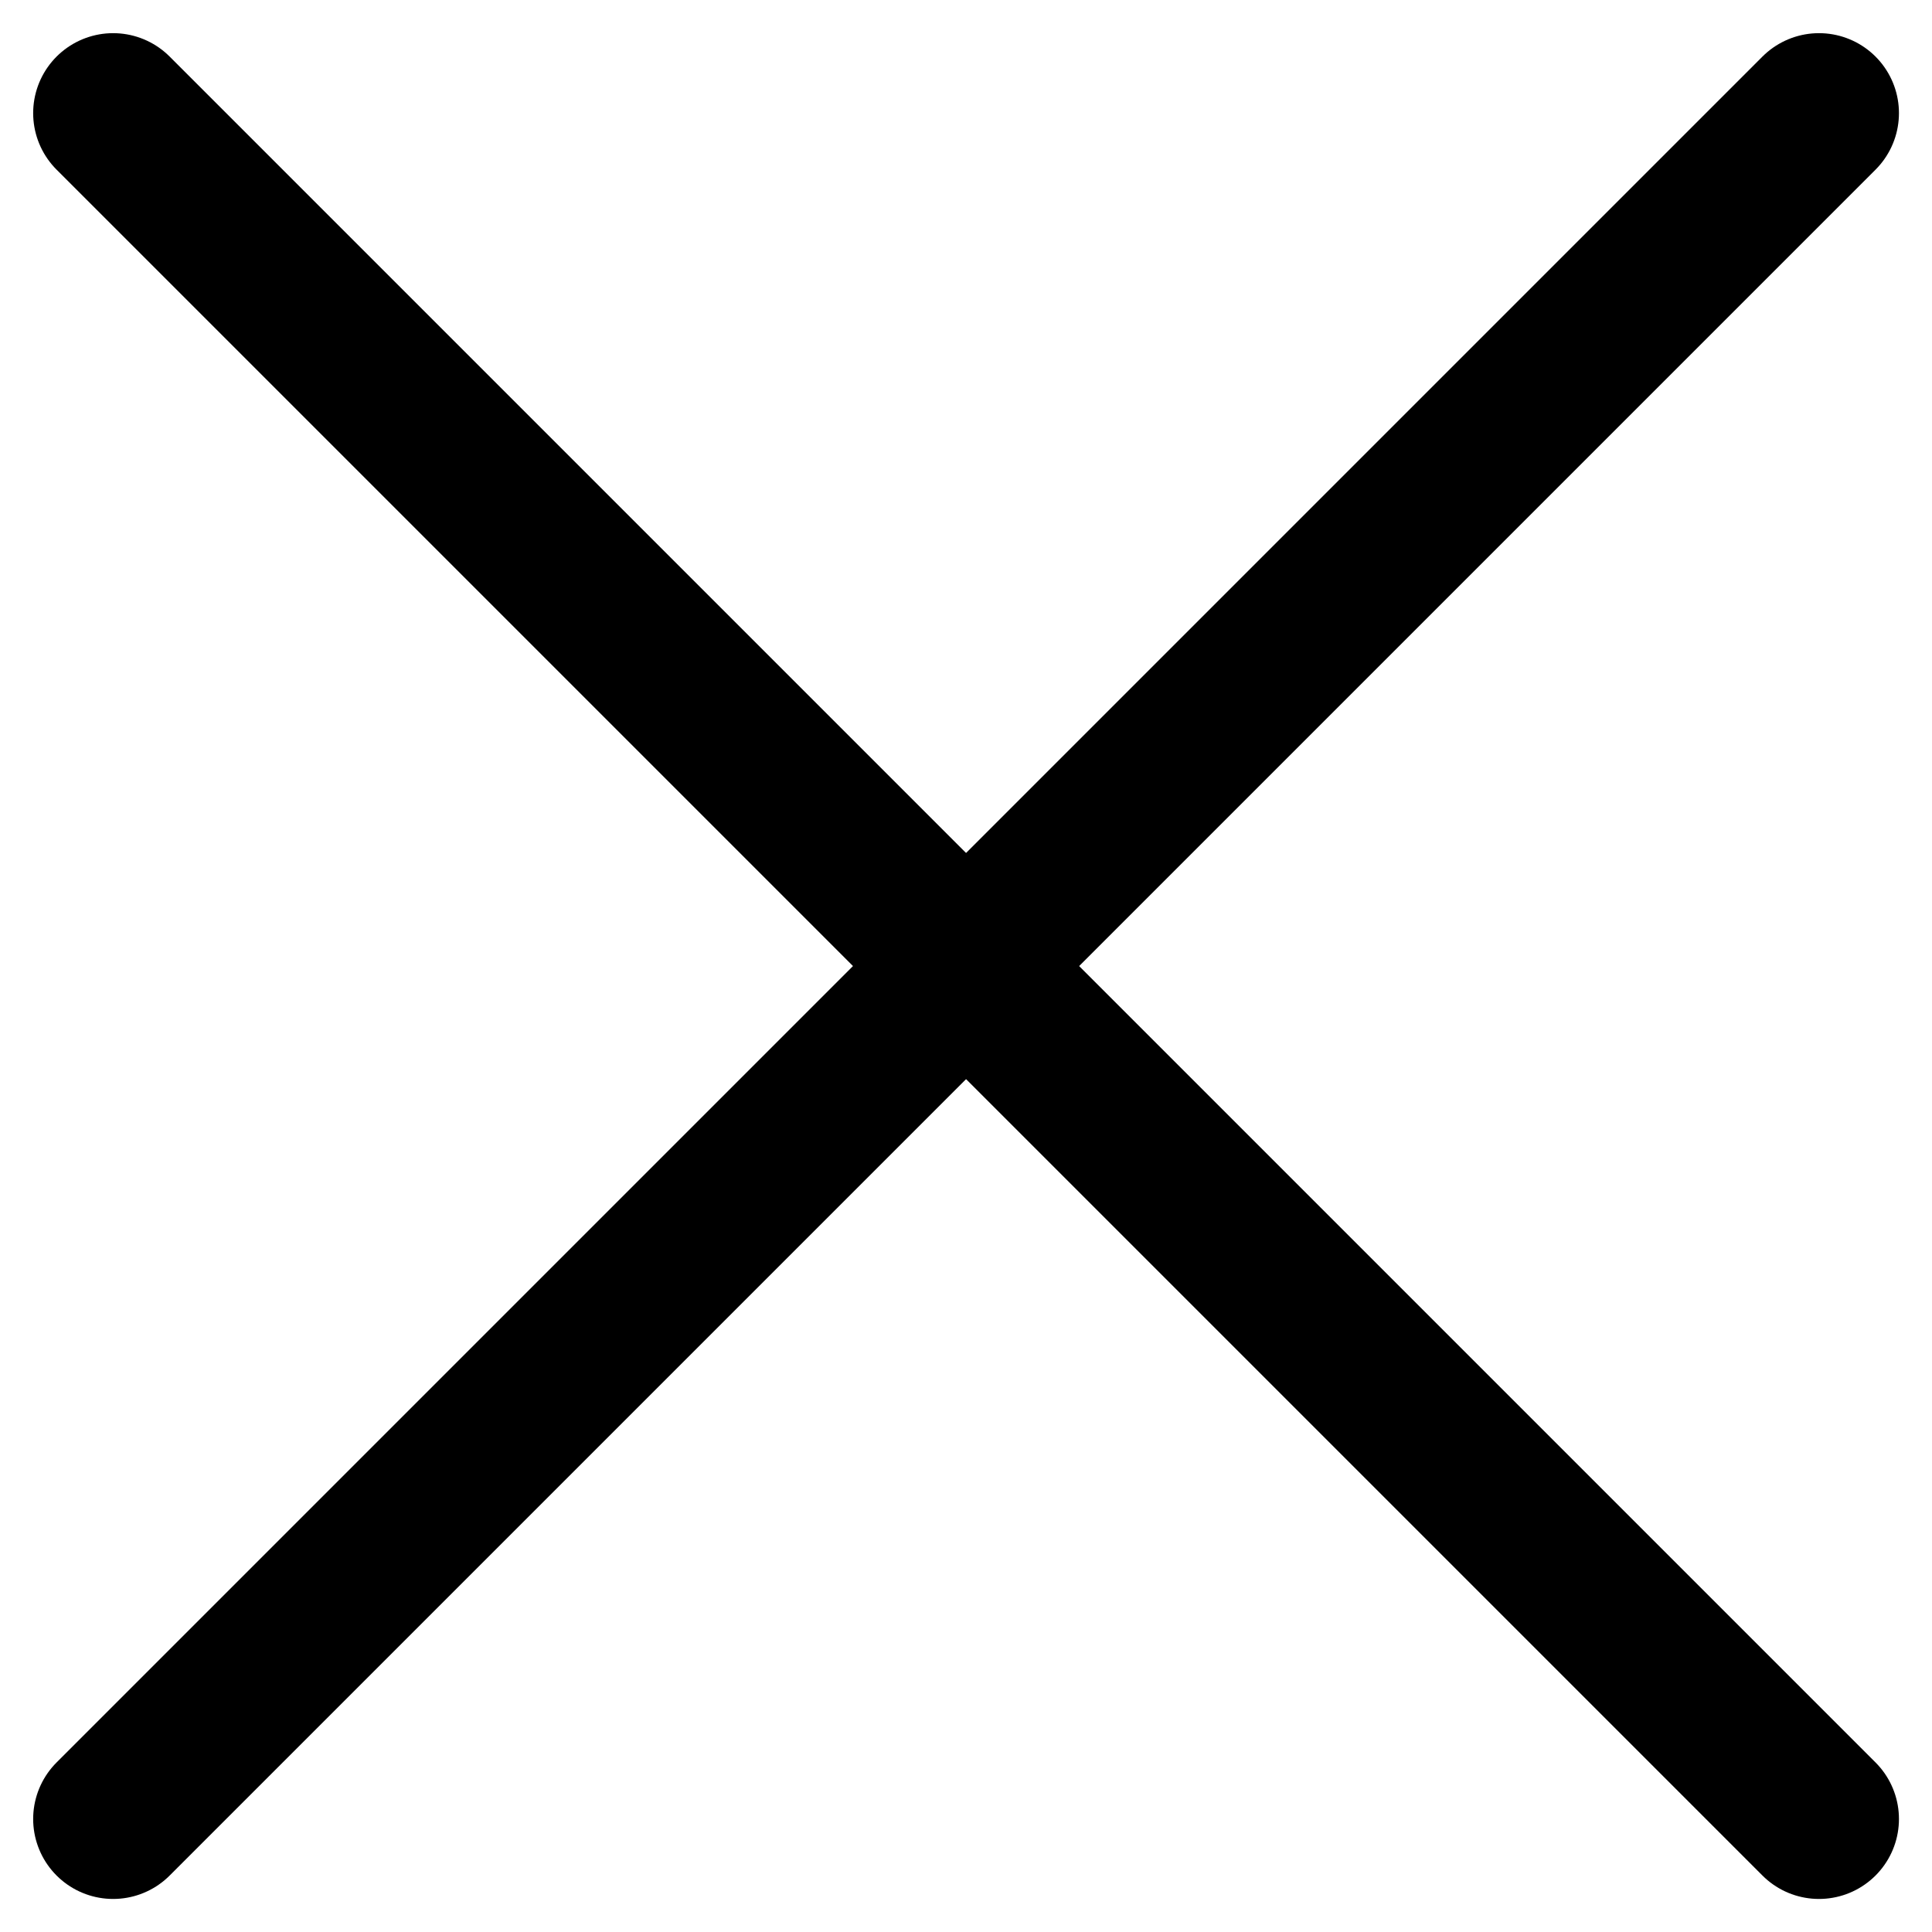
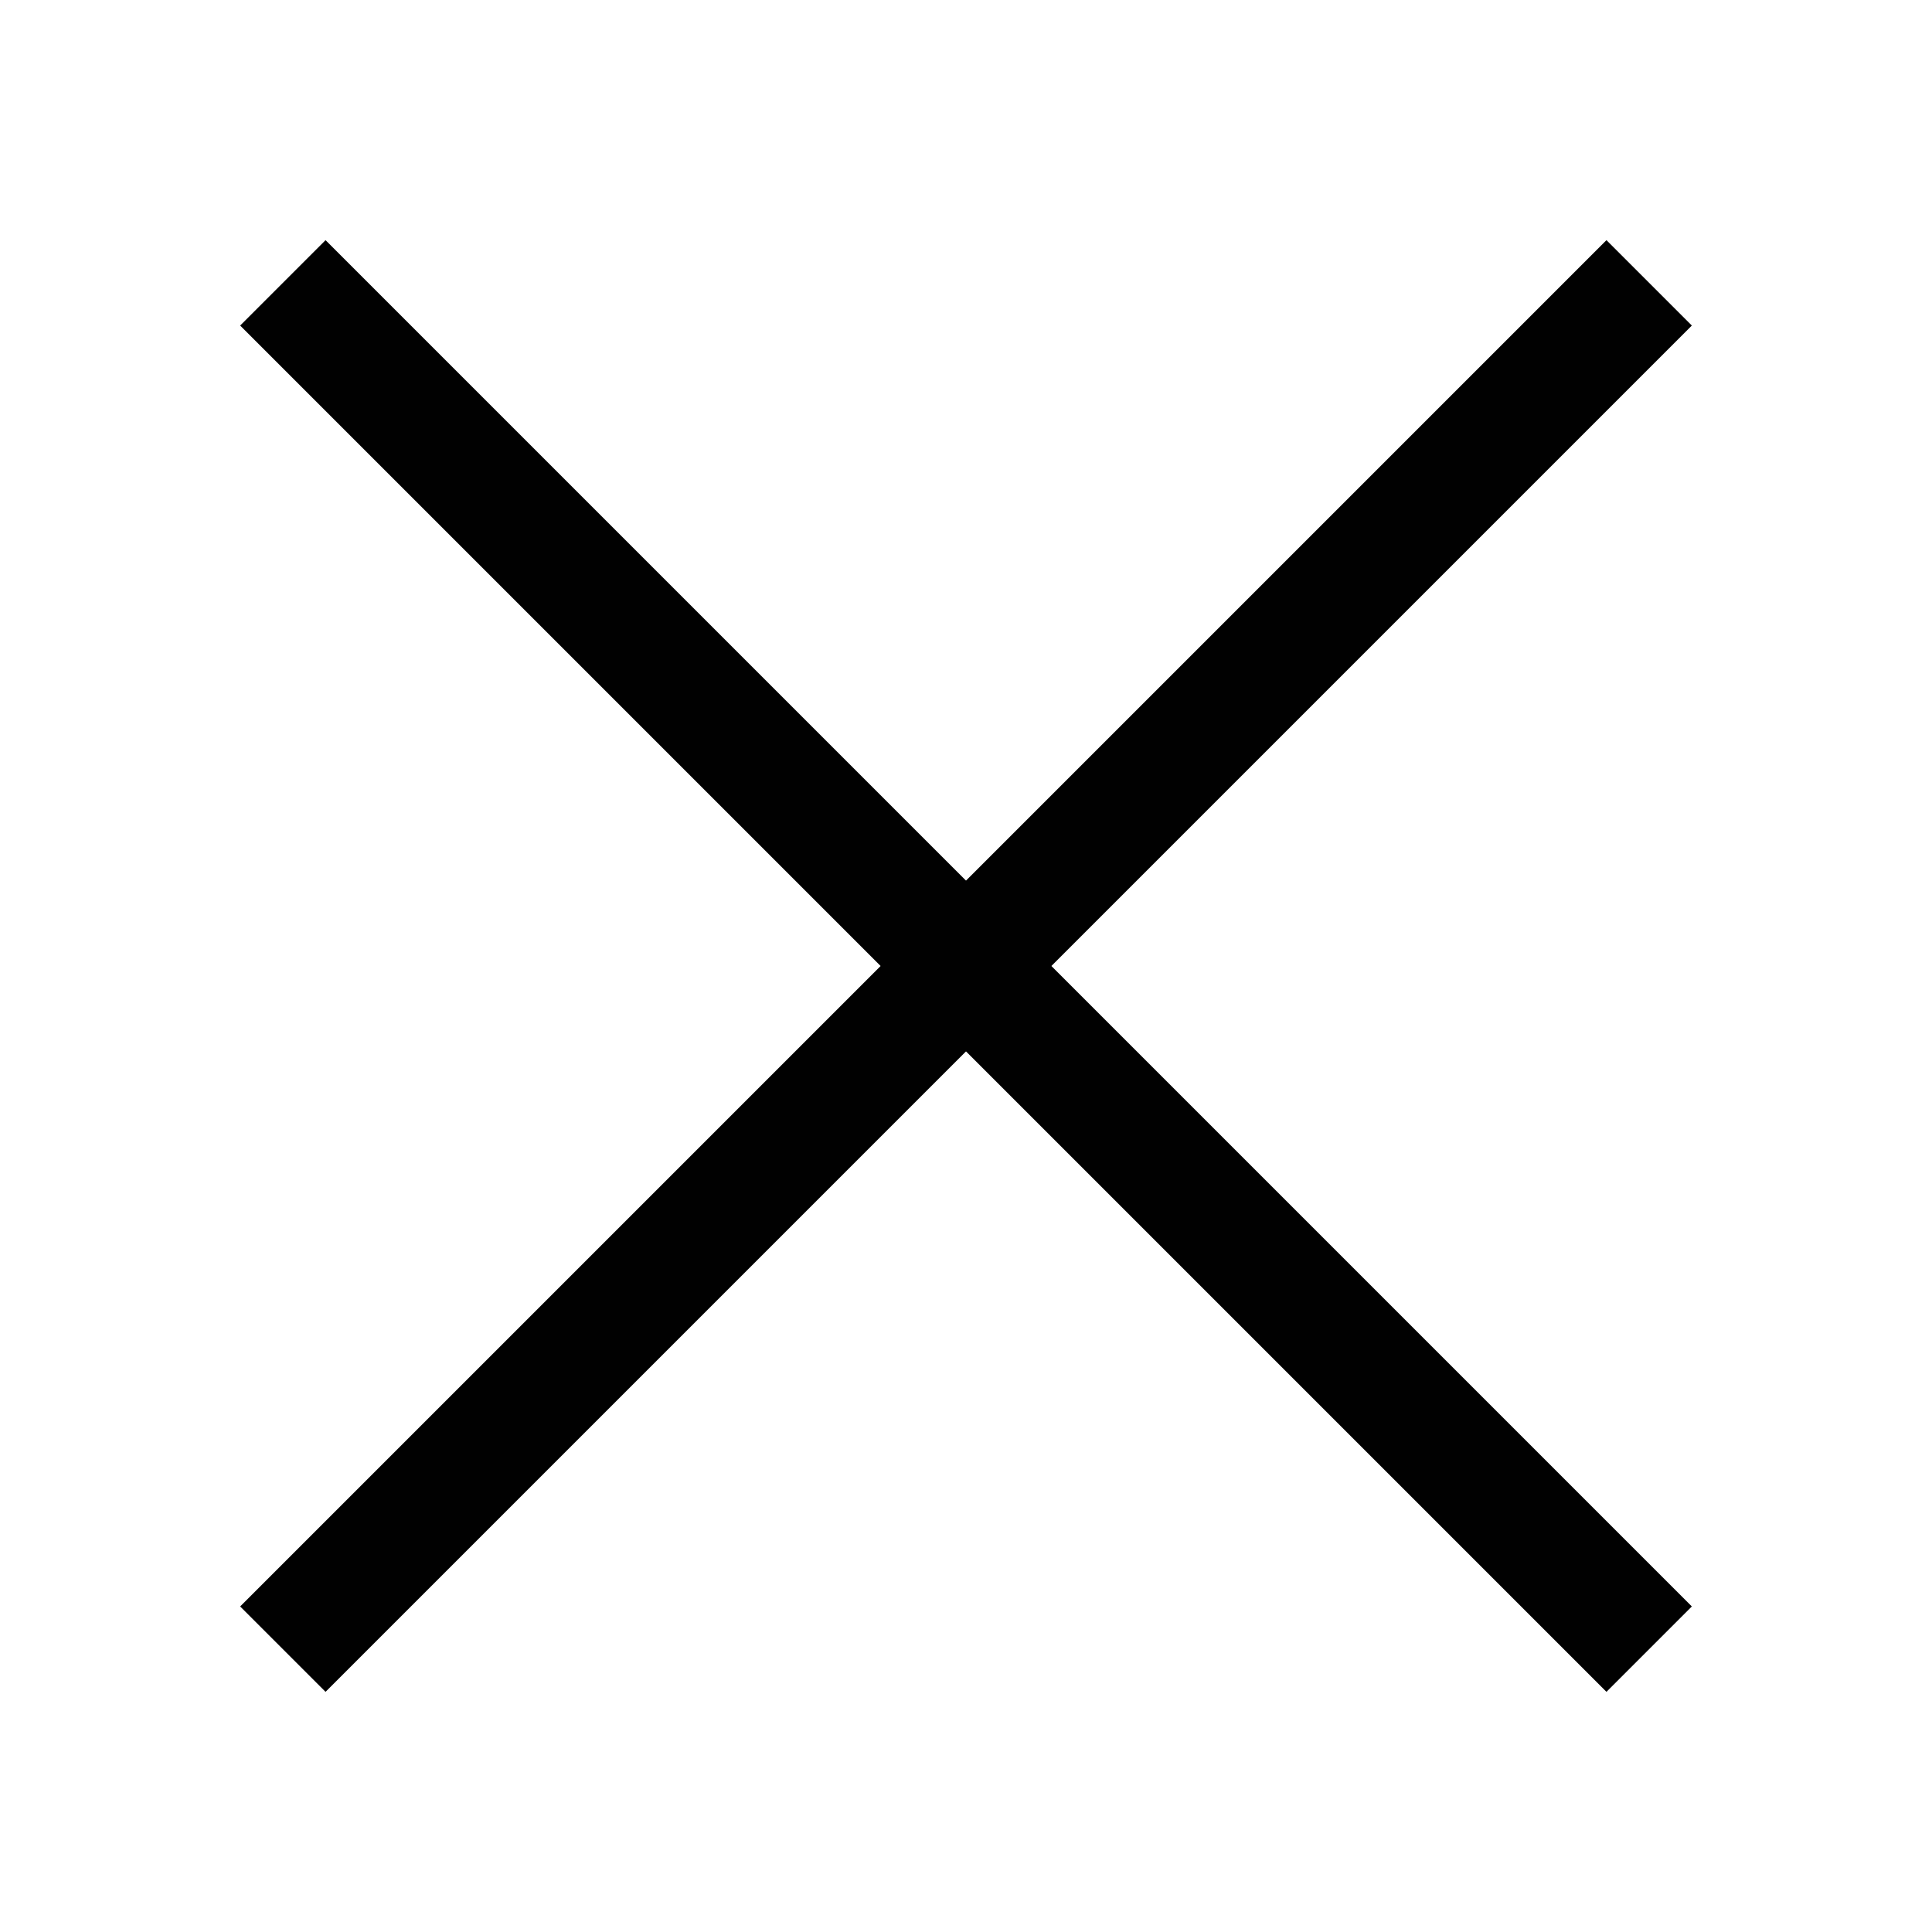
- <svg xmlns="http://www.w3.org/2000/svg" width="18.121" height="18.121" viewBox="0 0 18.121 18.121">
-   <g id="x_4_" data-name="x (4)" transform="translate(-4.939 -4.939)">
-     <line id="Línea_194" data-name="Línea 194" x1="16" y2="16" transform="translate(6 6)" fill="none" stroke="#000" stroke-linecap="round" stroke-linejoin="round" stroke-width="1.5" />
-     <line id="Línea_195" data-name="Línea 195" x2="16" y2="16" transform="translate(6 6)" fill="none" stroke="#000" stroke-linecap="round" stroke-linejoin="round" stroke-width="1.5" />
-   </g>
+ <svg xmlns="http://www.w3.org/2000/svg" data-name="Layer 1" viewBox="0 0 64 64">
+   <line x1="9.37" x2="54.63" y1="9.37" y2="54.63" fill="none" stroke="#010101" stroke-miterlimit="10" stroke-width="4" />
+   <line x1="9.37" x2="54.63" y1="54.63" y2="9.37" fill="none" stroke="#010101" stroke-miterlimit="10" stroke-width="4" />
</svg>
